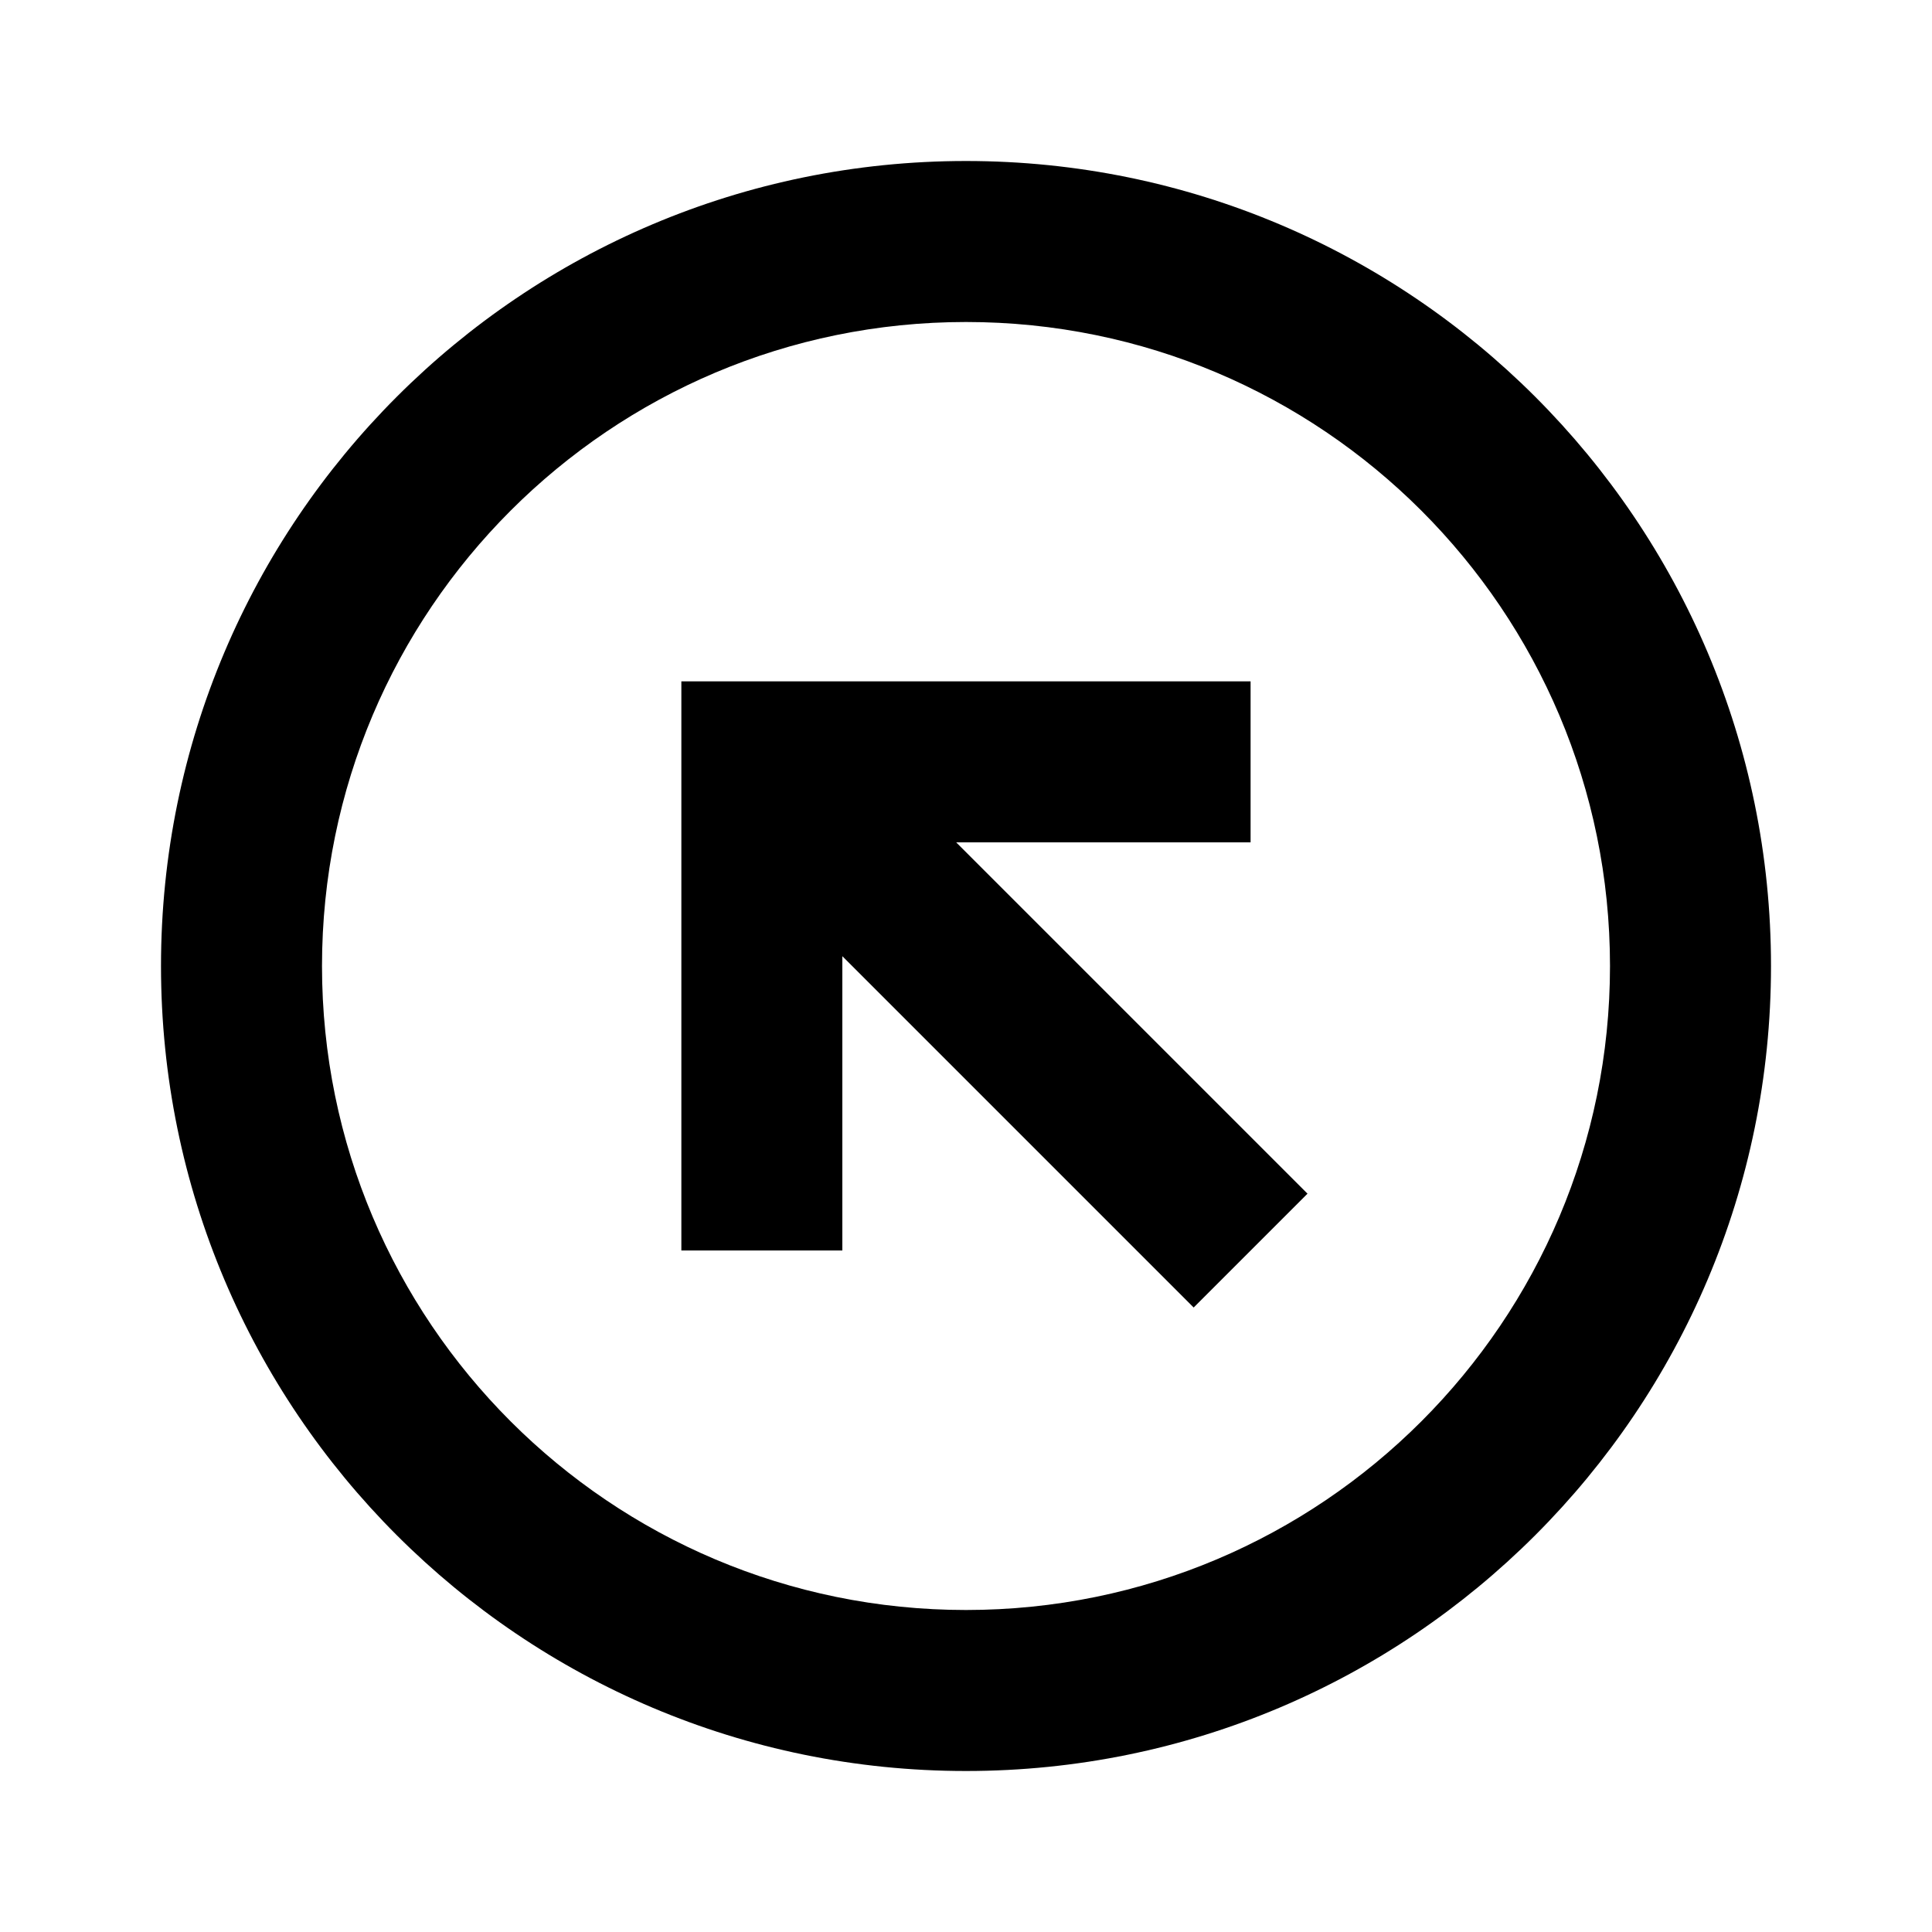
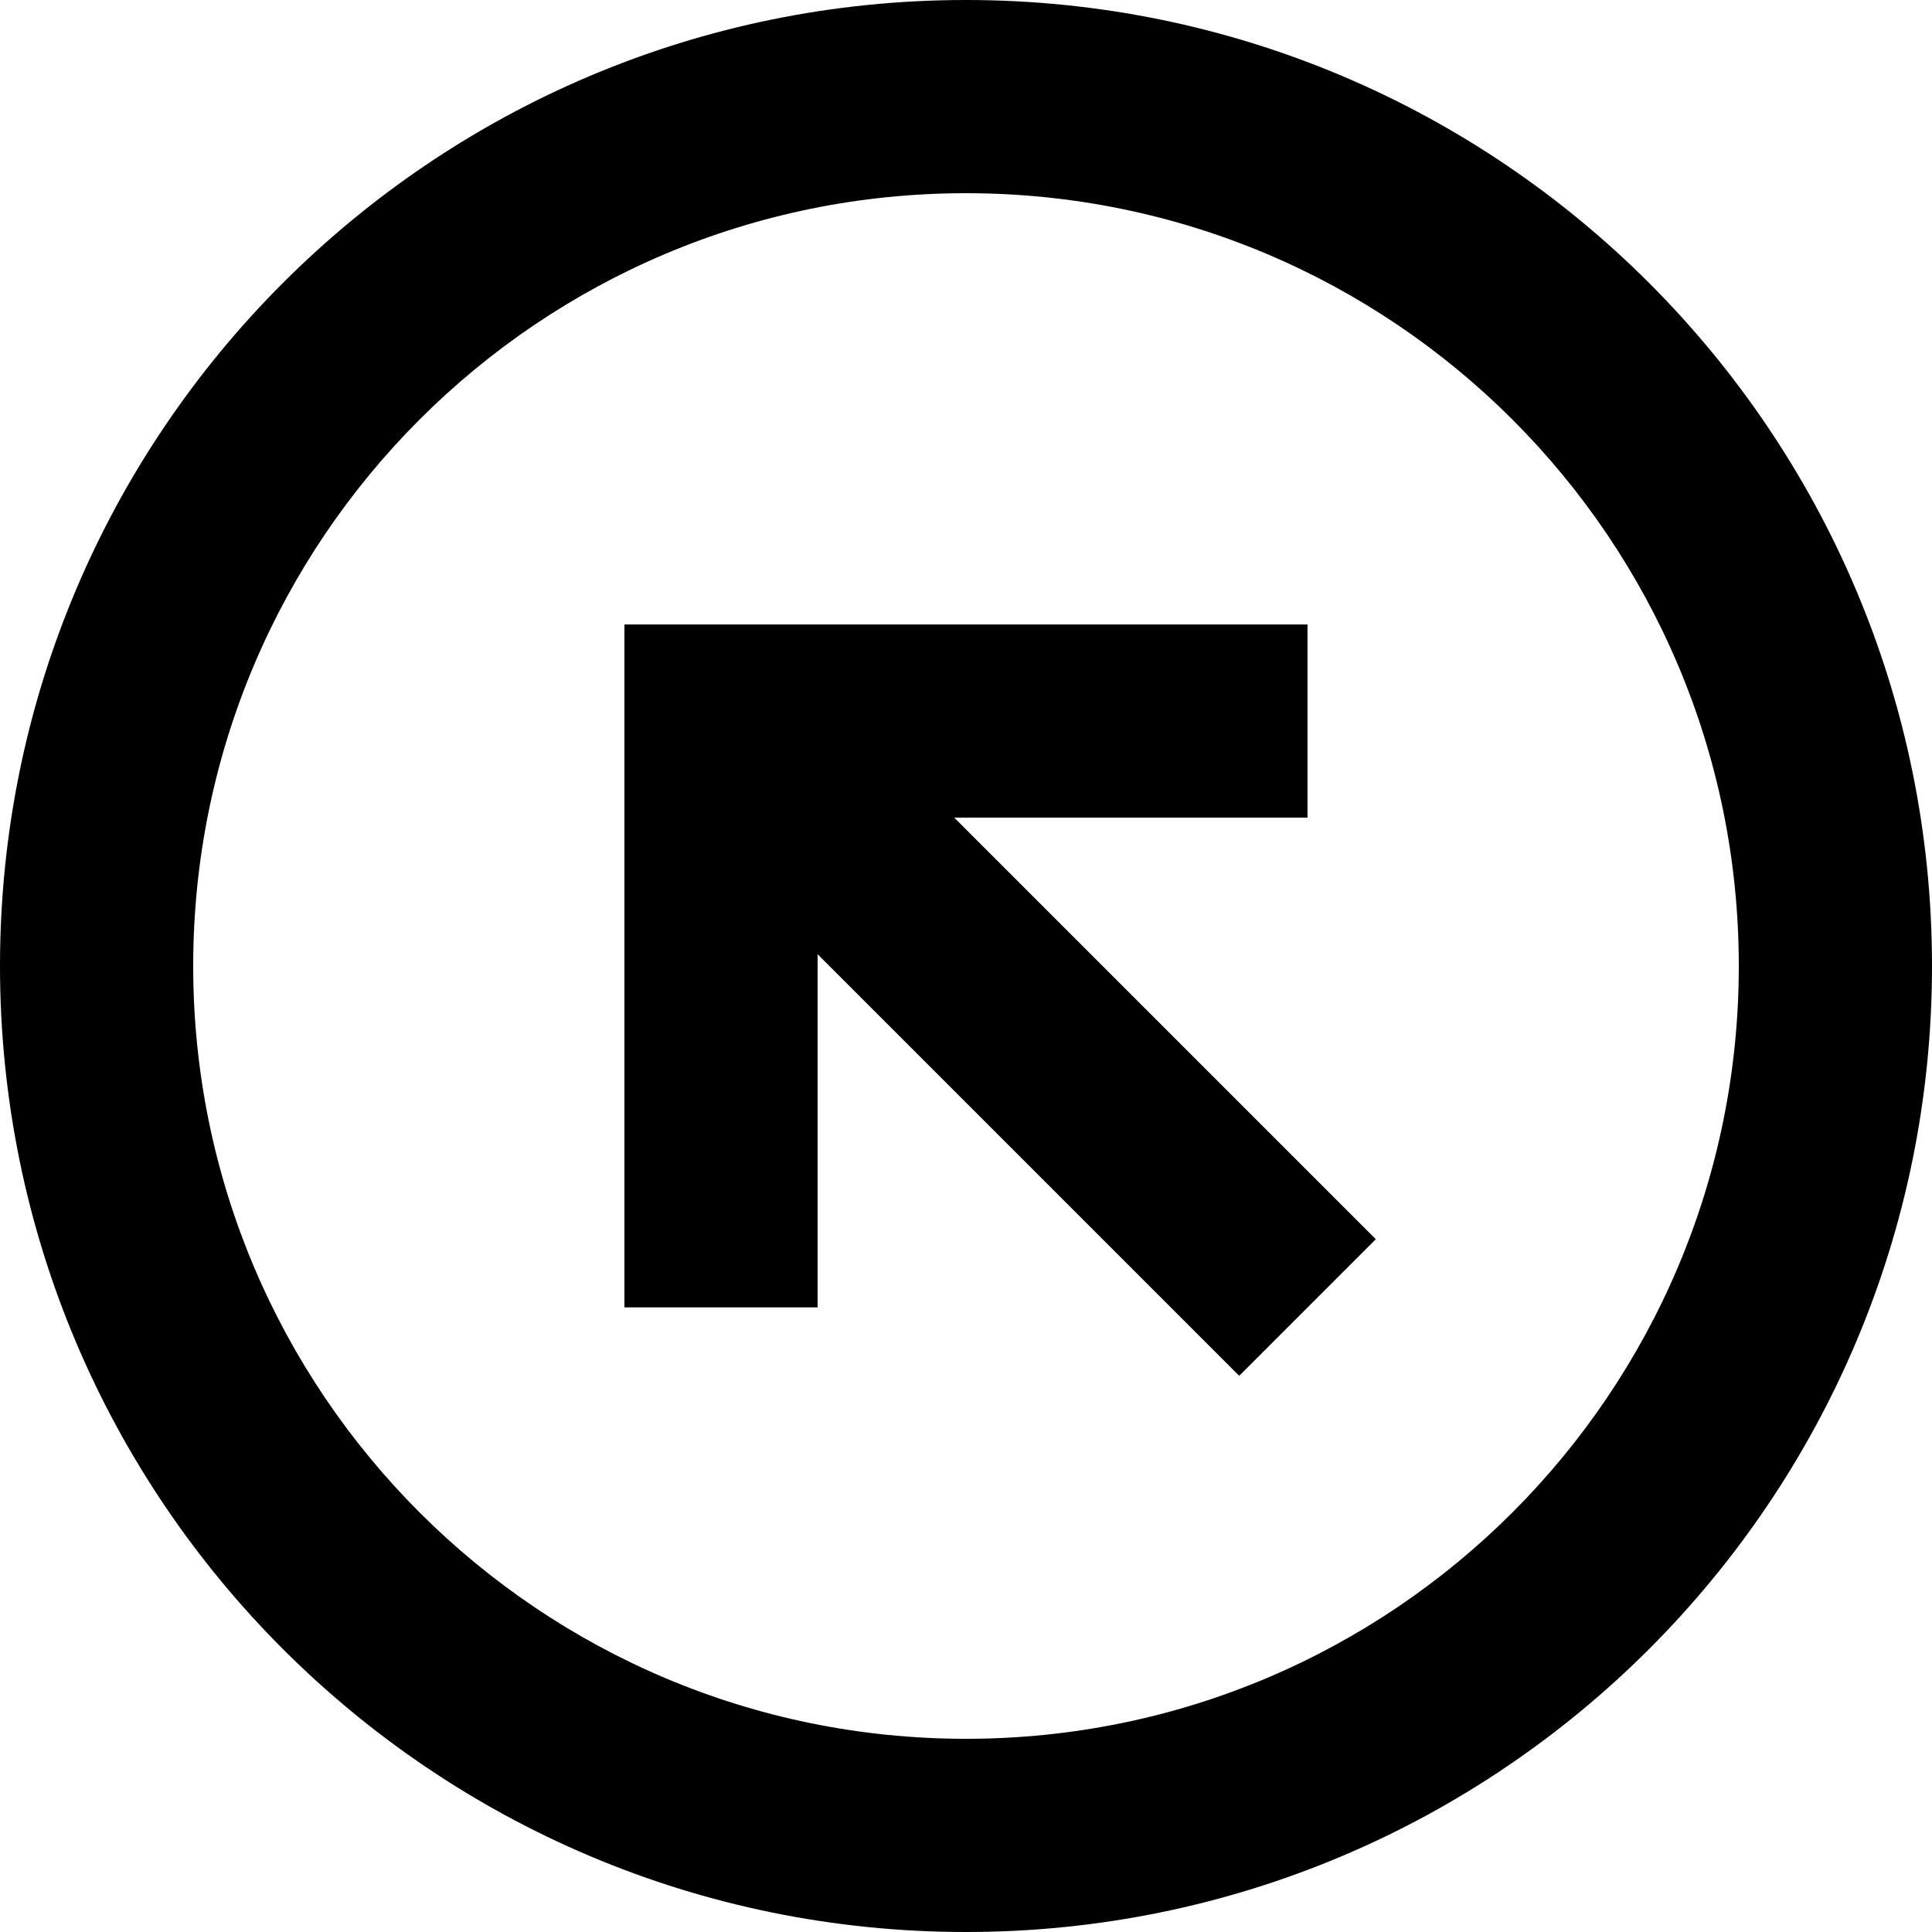
- <svg xmlns="http://www.w3.org/2000/svg" width="240" height="240" viewBox="0 0 240 240" fill="none">
-   <path d="M120 20C175.23 20 220 64.77 220 120C220 175.23 175.23 220 120 220C64.77 220 20 175.23 20 120C20 64.77 64.77 20 120 20ZM120 200C164.18 200 200 164.18 200 120C200 75.82 164.18 40 120 40C75.82 40 40 75.82 40 120C40 164.18 75.82 200 120 200Z" fill="black" />
-   <path d="M155.352 84.643V104.64H118.78L162.423 148.283L148.281 162.425L104.638 118.782L104.638 155.34H84.641L84.641 84.643H155.352Z" fill="black" />
+ <svg xmlns="http://www.w3.org/2000/svg" width="200" height="200" viewBox="0 0 200 200" fill="none">
+   <path d="M100 0C155.23 0 200 44.77 200 100C200 155.23 155.23 200 100 200C44.77 200 0 155.23 0 100C0 44.77 44.77 0 100 0ZM100 180C144.18 180 180 144.18 180 100C180 55.82 144.18 20 100 20C55.82 20 20 55.82 20 100C20 144.18 55.82 180 100 180Z" fill="black" />
+   <path d="M135.352 64.643V84.64H98.78L142.423 128.283L128.281 142.425L84.638 98.782V135.34H64.641V64.643H135.352Z" fill="black" />
</svg>
